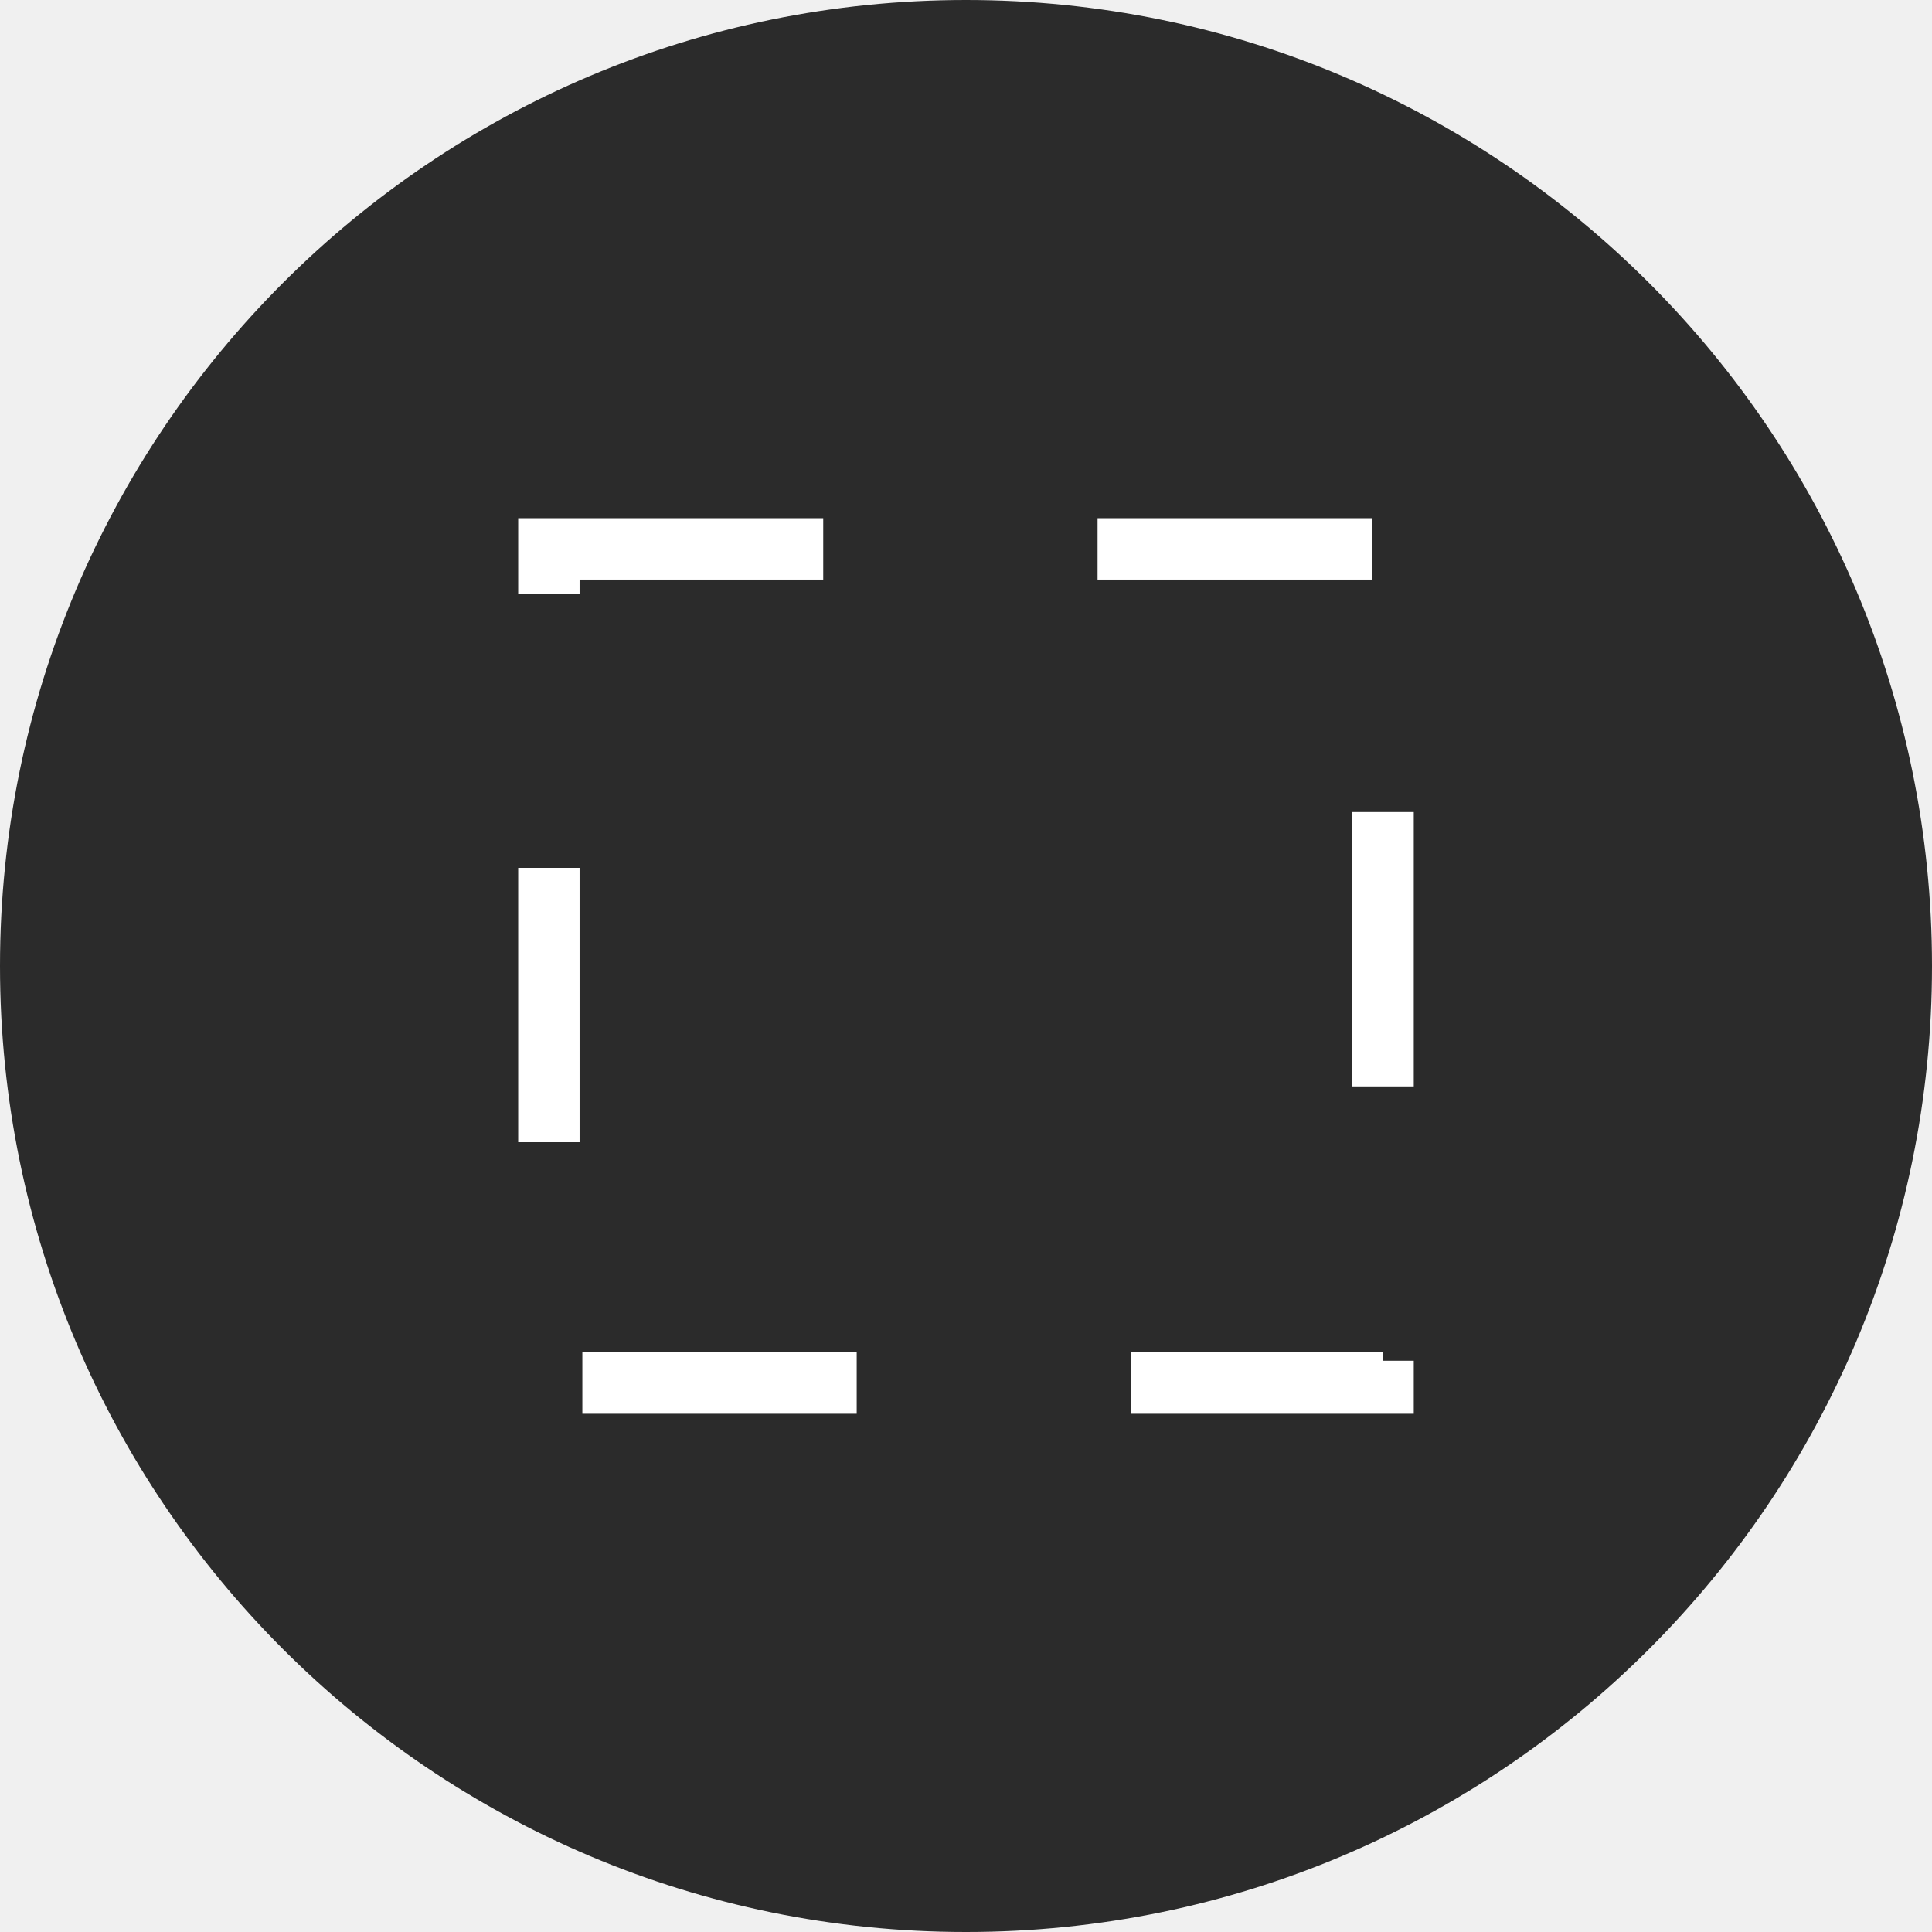
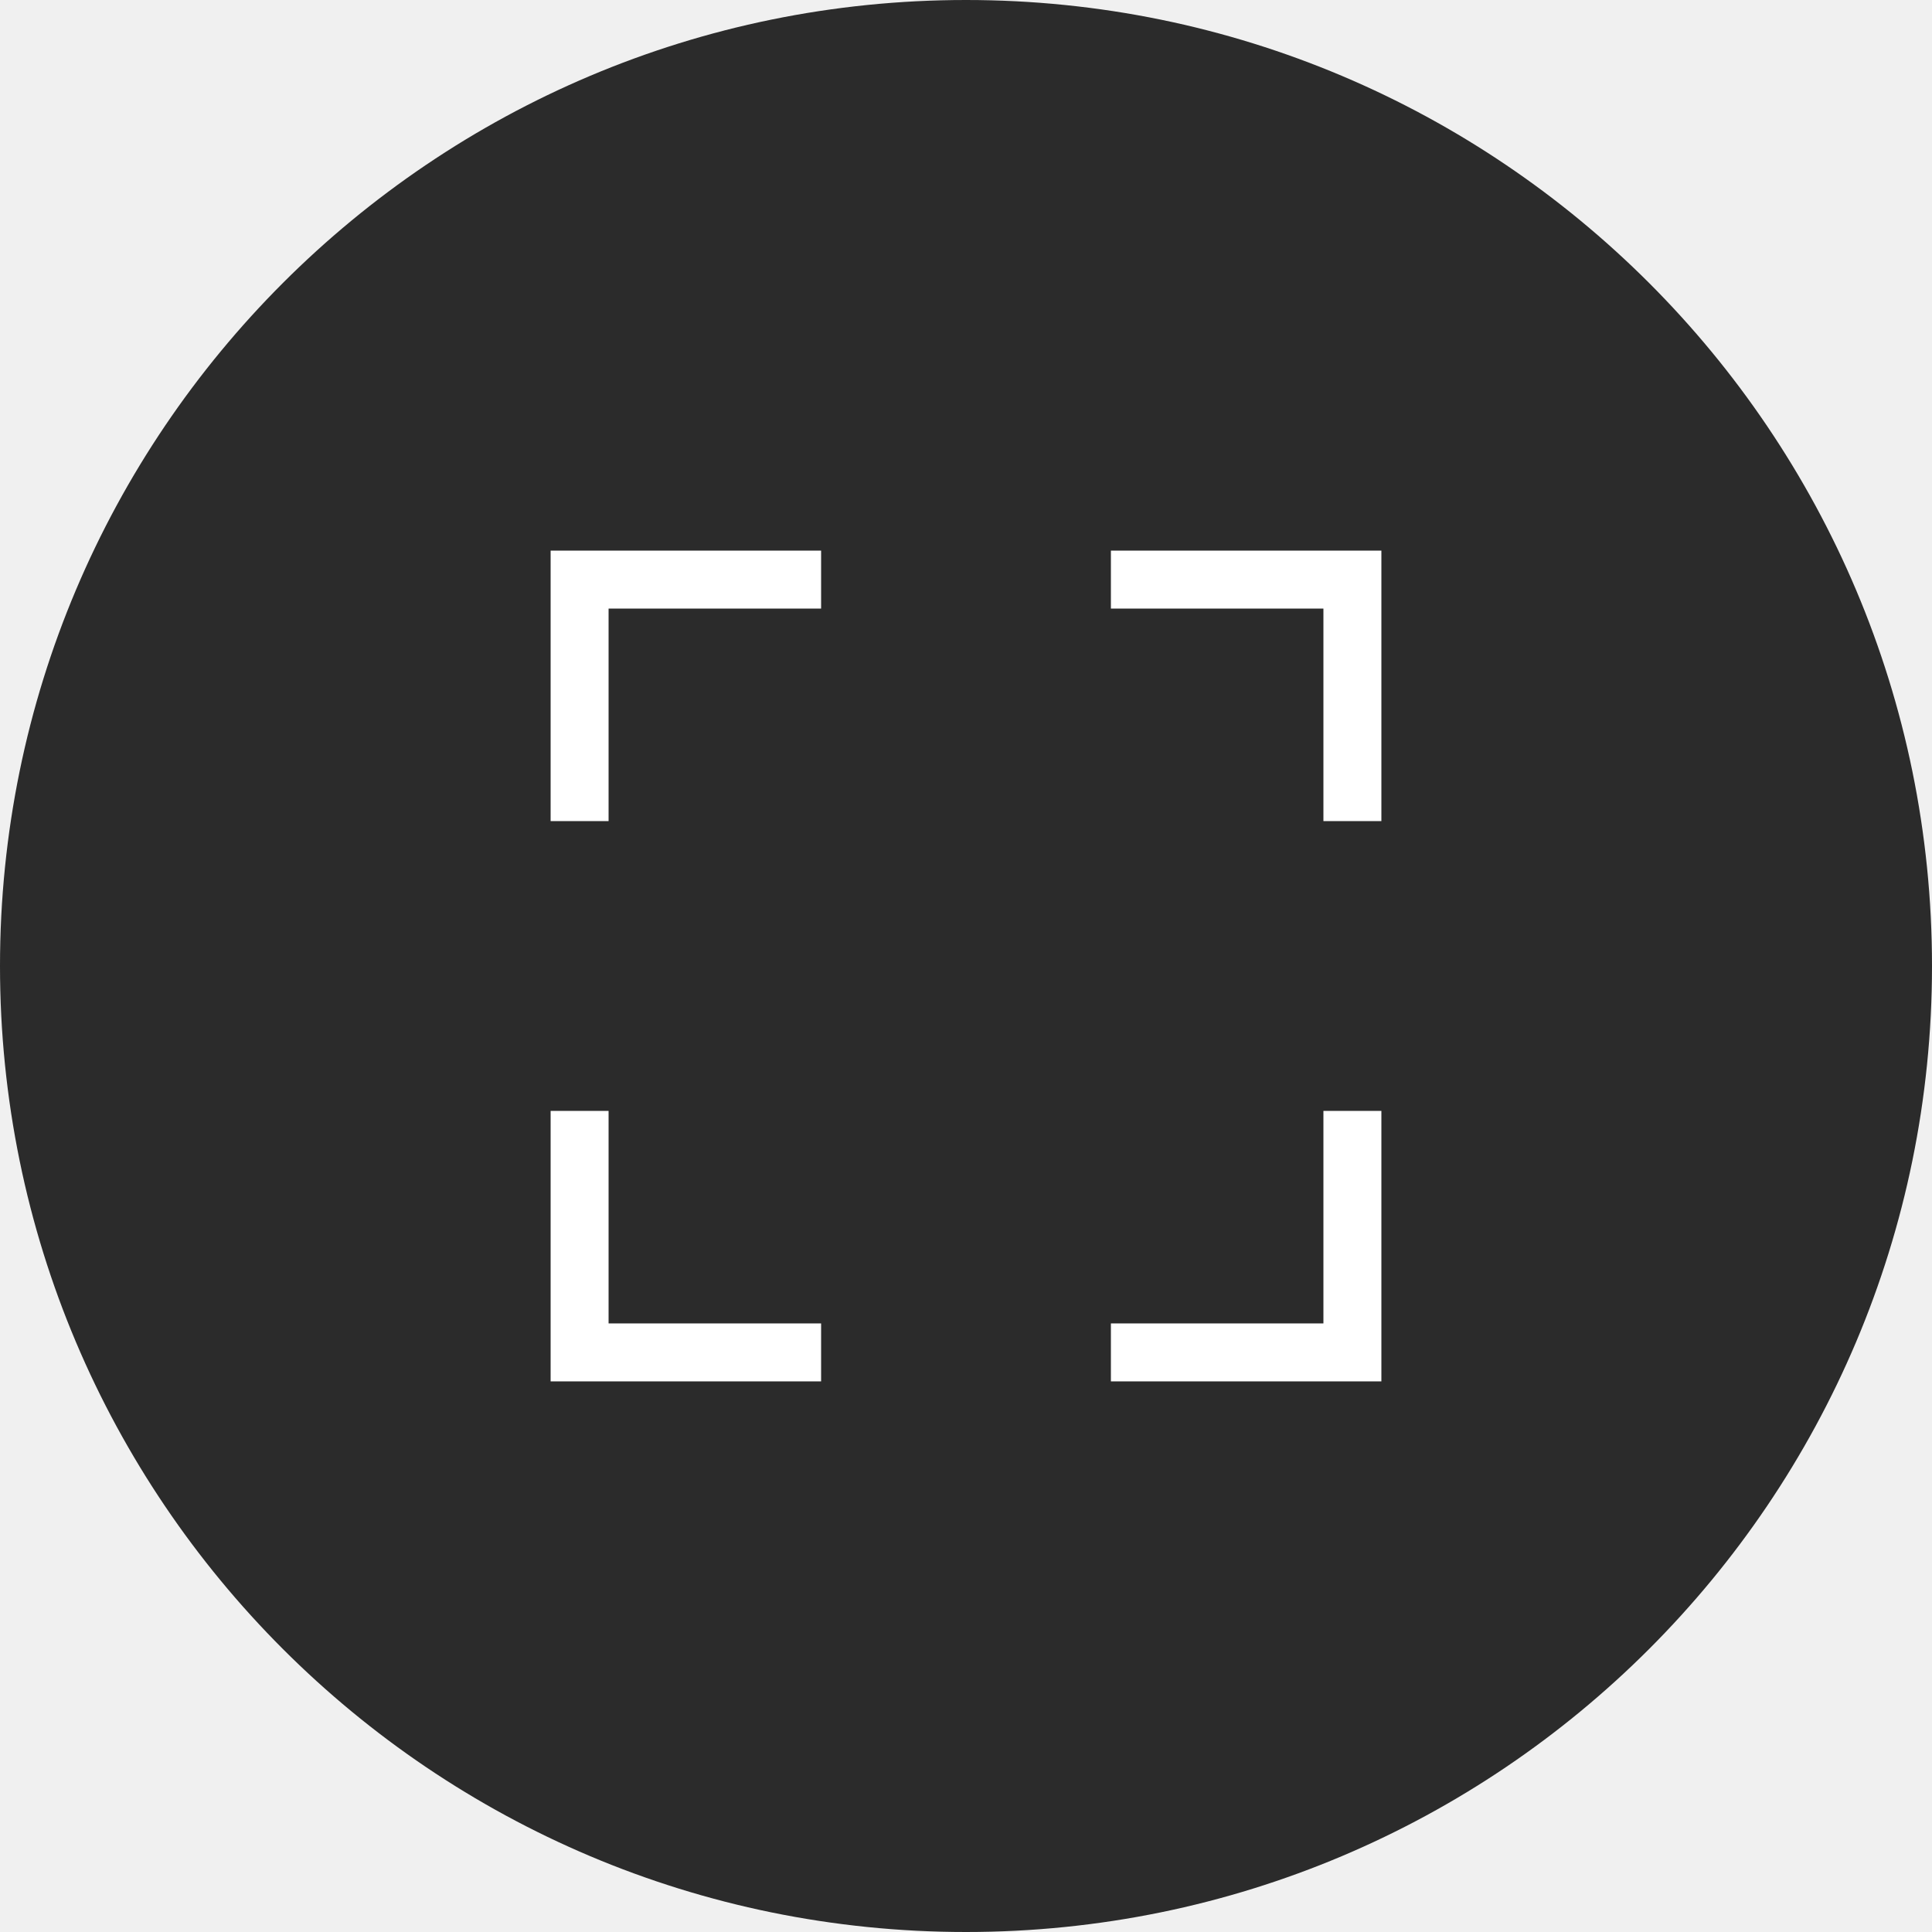
<svg xmlns="http://www.w3.org/2000/svg" width="40" height="40" viewBox="0 0 40 40" fill="none">
  <rect width="40" height="40" rx="20" fill="#2B2B2B" />
-   <rect x="11.364" y="11.364" width="17.271" height="17.271" stroke="white" stroke-width="1.271" stroke-dasharray="5.68 5.68" />
+   <path d="M12 17V12H17" stroke="white" stroke-width="1.2" />
+   <path d="M28 17V12H23" stroke="white" stroke-width="1.2" />
+   <path d="M28 23V25.5V28H23" stroke="white" stroke-width="1.2" />
+   <path d="M12 23V28H17" stroke="white" stroke-width="1.2" />
</svg>
